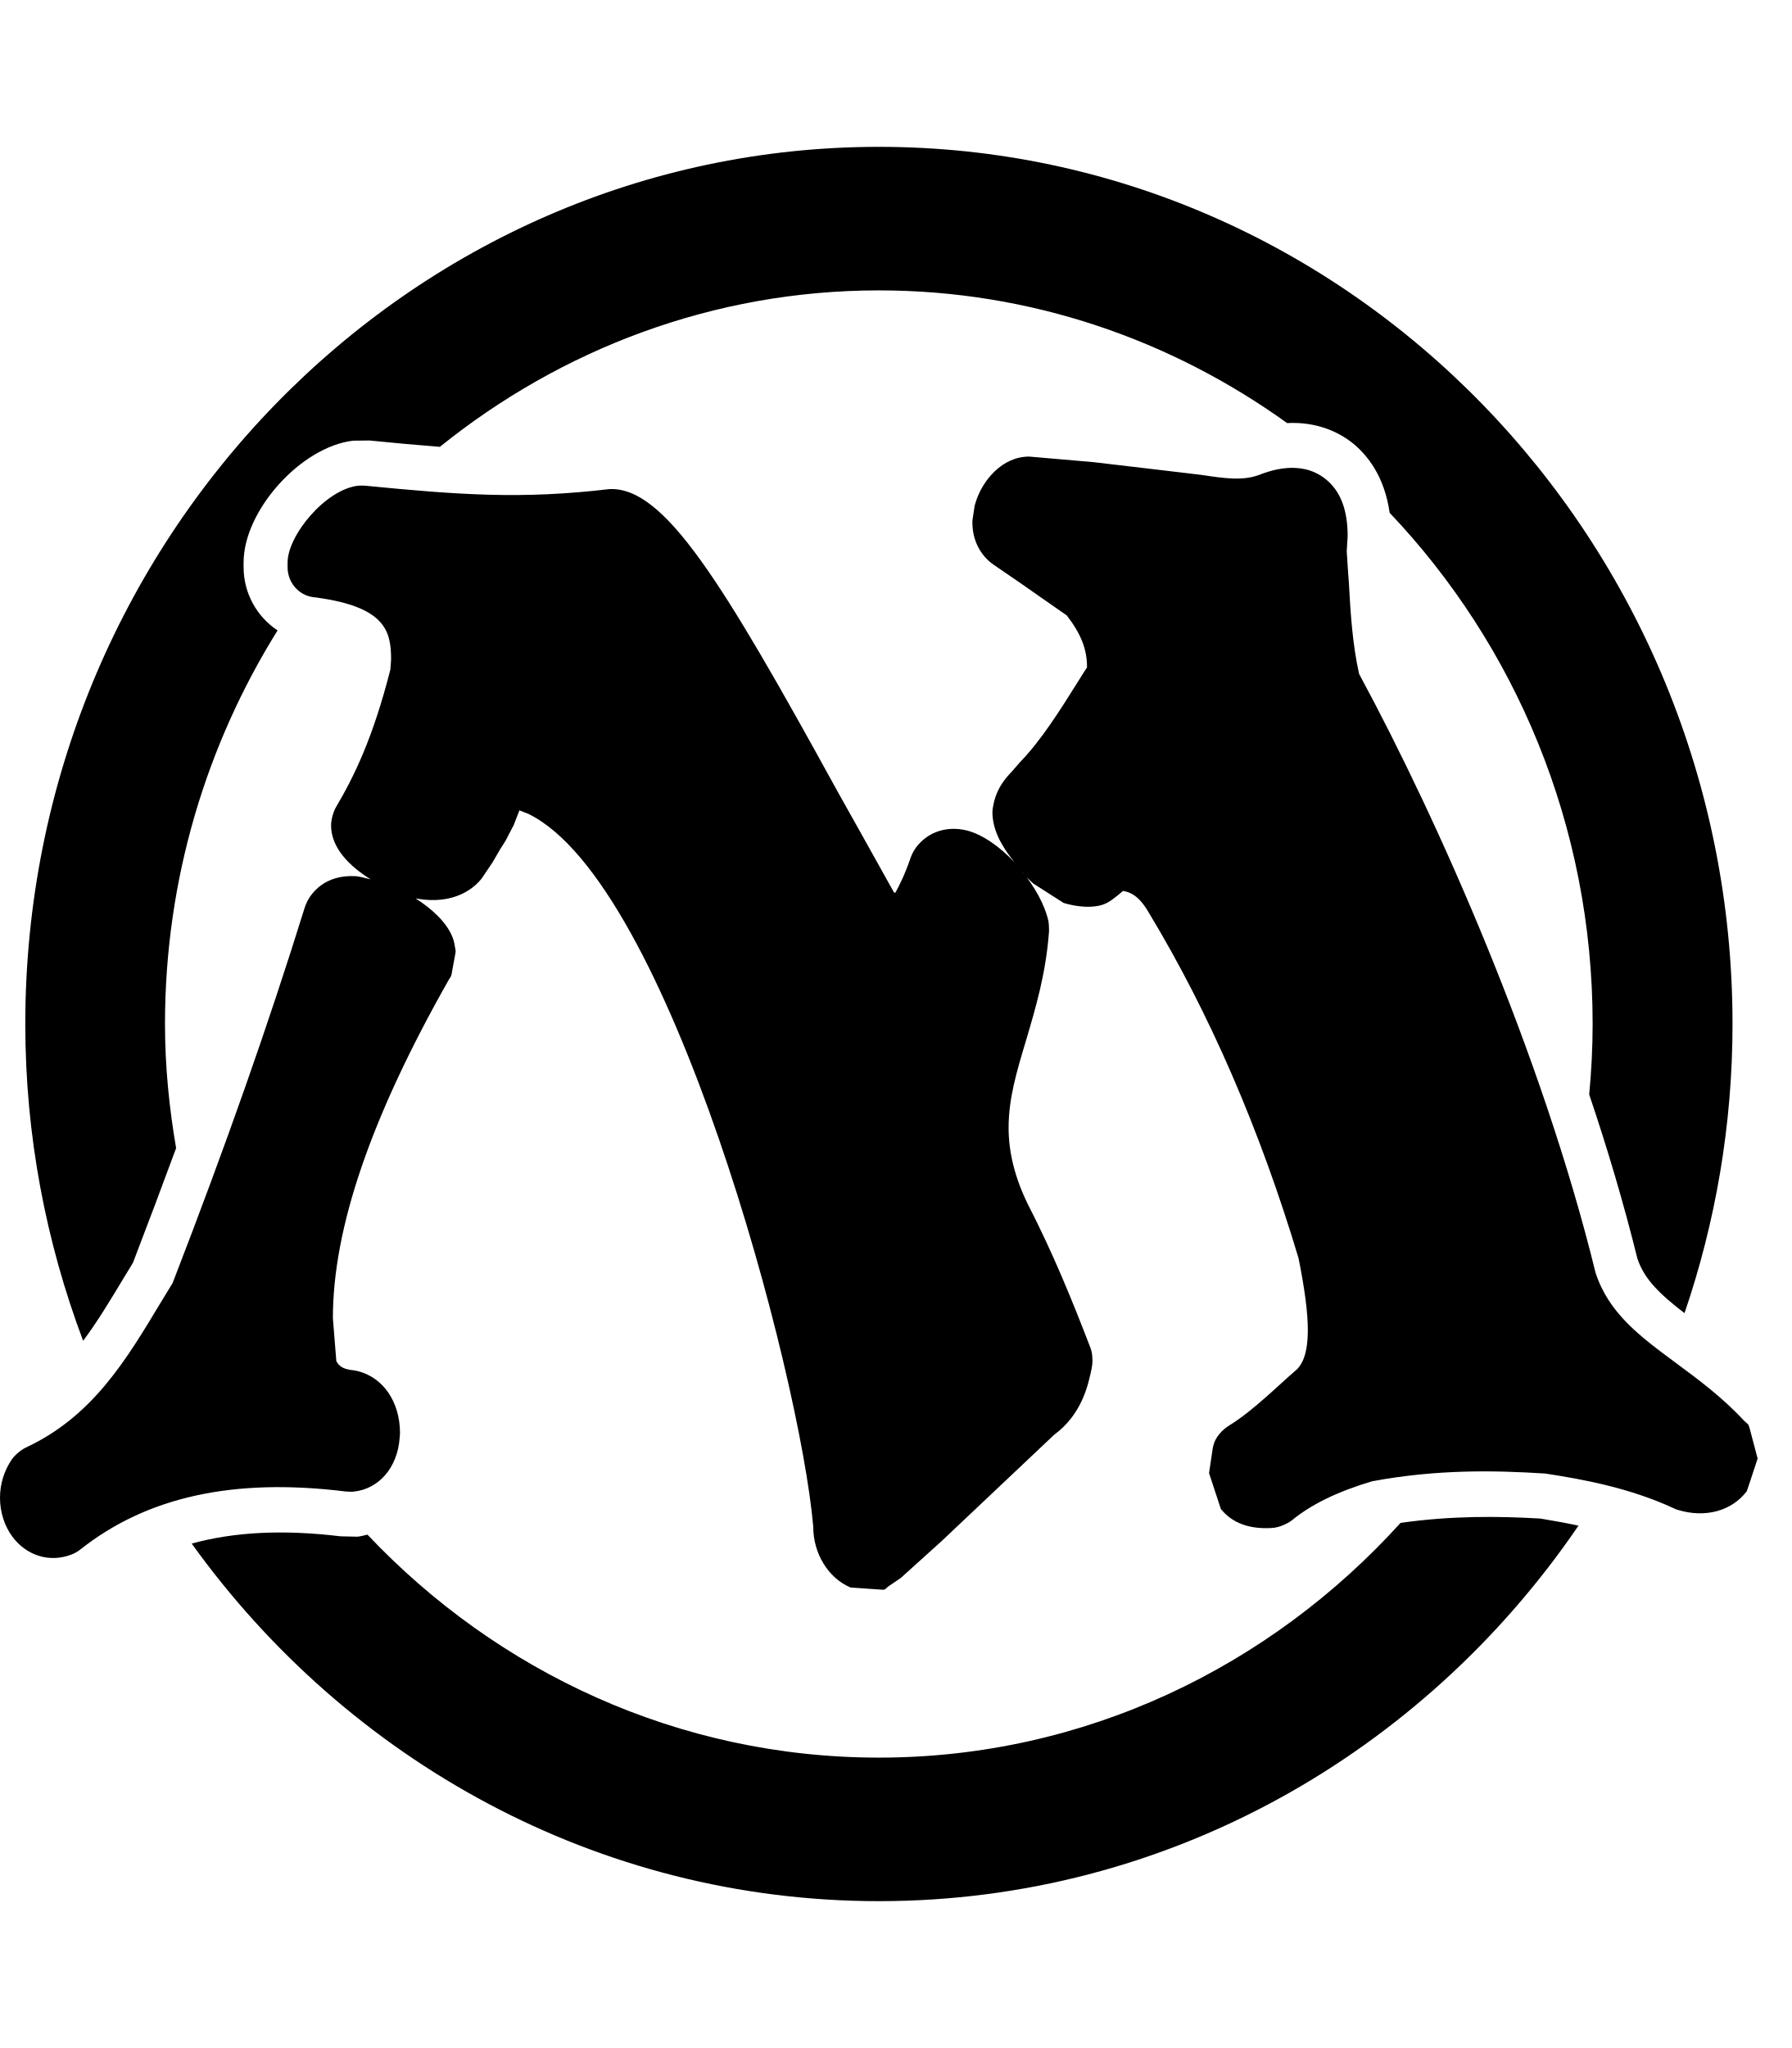
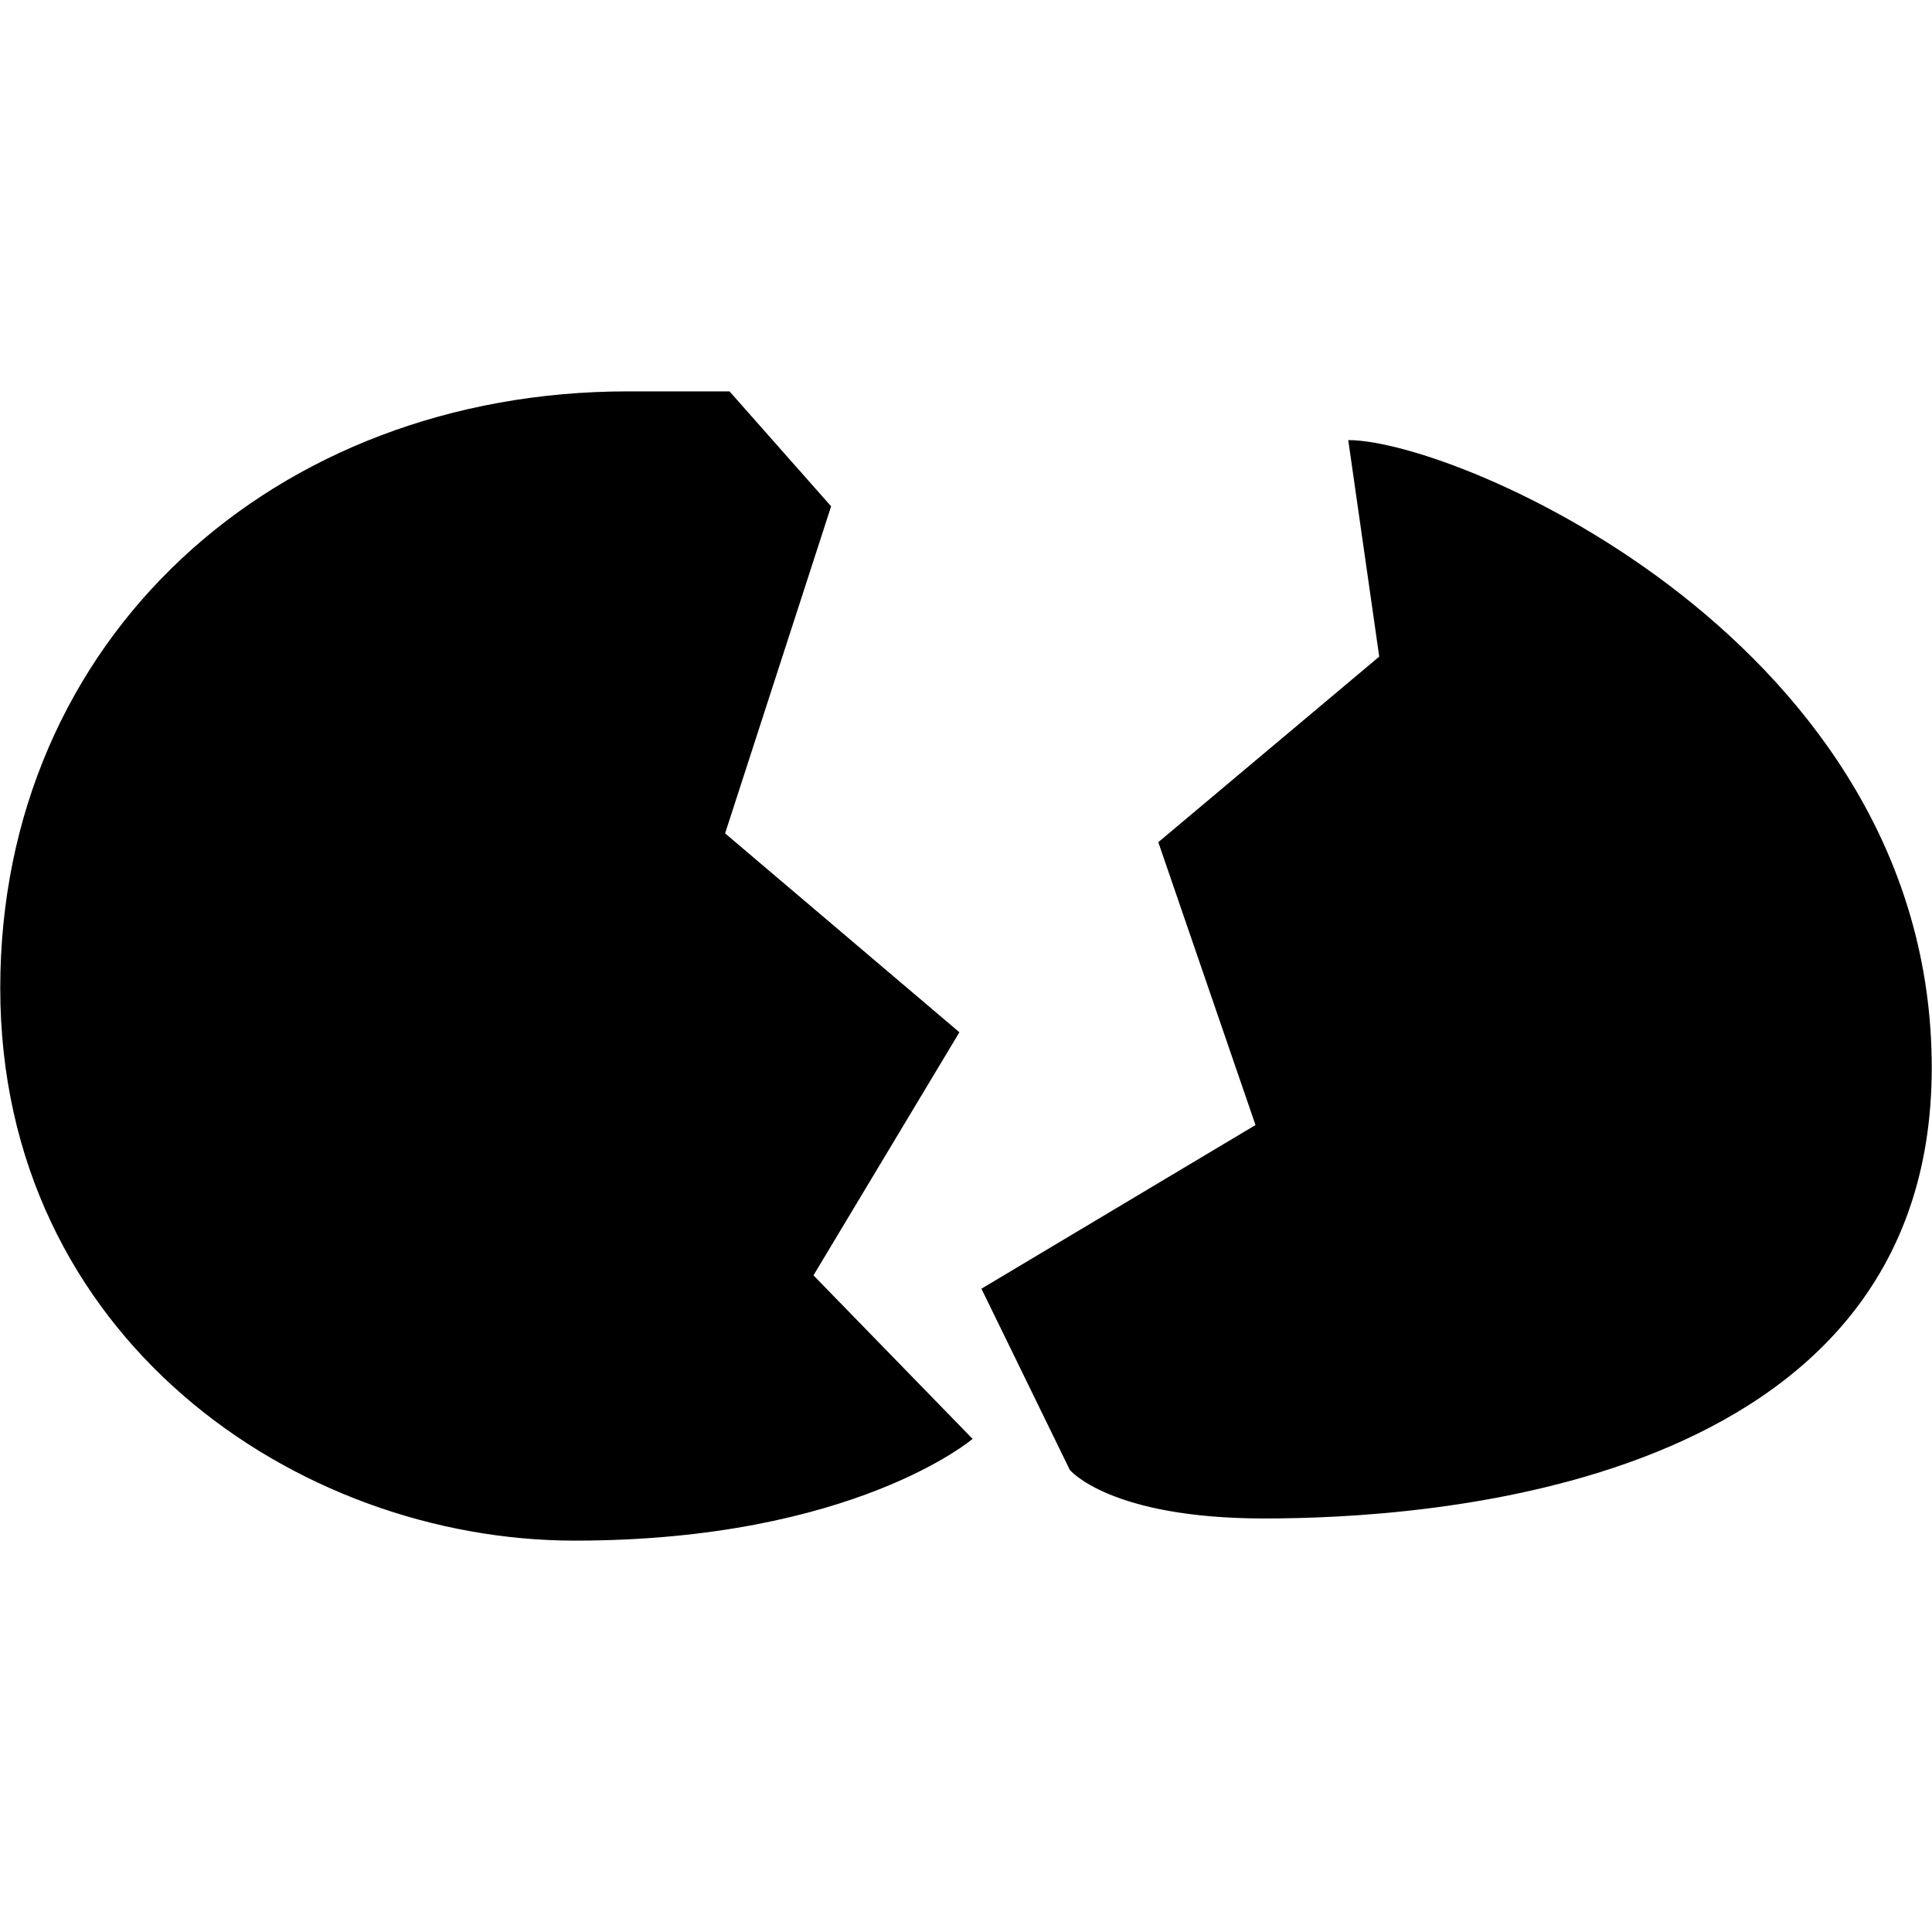
- <svg xmlns="http://www.w3.org/2000/svg" viewBox="0 0 896 1024">
-   <path d="M872.371 710.502c-11.085-11.962-22.915-20.646-34.278-29.068-18.026-13.35-33.488-24.76-40.125-45.049-26.827-109.237-78.594-226.06-118.253-299.411-3.284-14.594-4.284-30.097-5.1-45.145-.092-.382-1.002-14.761-1.096-16.268.094-1.388.466-7.369.466-7.465 0-13.565-3.82-22.895-11.201-28.686-12.459-9.832-28.201-3.852-33.278-1.888-8.103 2.99-17.394 1.603-28.201 0 .442 0-54.306-6.436-54.306-6.436.075 0-32.299-2.799-32.299-2.799-13.554 0-23.473 11.962-26.851 23.158a11.486 11.486 0 0 0-.536 2.249l-.814 5.335c-.186.836-.186 1.674-.186 2.512.092 8.612 3.912 16.172 10.641 20.837l13.367 9.163c-.092-.096 18.026 12.633 23.195 16.174 6.915 8.97 10.107 16.722 10.107 25.598v.382c-1.63 2.441-4.192 6.627-4.192 6.627-9.641 15.336-18.63 29.739-29.459 40.934-.466.575-3.913 4.497-3.913 4.497-3.004 3.183-8.009 8.494-9.477 17.944a10.983 10.983 0 0 0-.258 2.321c0 8.803 4.448 17.01 11.085 25.144-7.451-7.847-16.09-14.02-24.102-15.981-9.827-2.321-19.19.742-25.011 8.325-1 1.314-2.19 3.446-2.724 4.953-3.098 8.972-5.823 14.379-7.825 17.942l-.652-.191c-5.985-10.837-28.365-50.743-28.365-50.743-58.032-105.602-86.419-151.871-113.806-150.938-44.129 5.239-75.59 2.895-122.257-1.674a21.58 21.58 0 0 0-3.541 0c-16.37 1.865-35.302 24.856-35.302 38.422v2.319c0 7.489 5.356 13.925 12.645 14.954l2.282.287c34.022 4.76 36.84 16.819 36.84 30.838 0 0-.186 3.183-.372 5.144-8.825 34.666-18.28 53.639-27.199 68.782-1.374 2.345-2.446 6.34-2.446 9.068 0 11.387 9.361 20.55 19.818 27.01-2.632-.573-5.449-1.505-7.825-1.604-15.276-.741-21.726 8.518-23.823 12.442-.464.836-1.094 2.512-1.374 3.348-18.28 58.783-39.286 118.521-66.043 187.662-1.094 1.865-5.543 9.068-5.543 9.068-17.838 29.713-34.558 57.656-67.859 73.184-2.376 1.126-5.379 3.637-6.917 5.791C2.096 735.263.001 741.89.001 748.9c0 7.107 2.19 14.02 6.195 19.451 7.101 9.521 18.652 13.087 29.387 8.972 1.444-.48 3.354-1.58 4.541-2.536 33.37-26.436 76.78-35.958 132.716-29.044 1.096.096 2.818.172 3.82.096 12.737-1.222 22.1-11.962 23.194-26.747.094-.172.186-2.608.186-2.608 0-15.432-8.359-27.657-20.818-30.839-.746-.191-1.469-.382-2.284-.478-5.728-.551-7.357-2.225-8.733-4.569-.278-3.183-1.722-21.485-1.722-21.485 0-45.049 19.002-100.577 58.126-169.527.906-1.411.906-1.029 1.256-2.632l1.934-10.551c.075-.573.075-.838.075-1.029 0-.287-.075-.287-.258-1.413l-.37-2.152c-.188-1.101-.538-2.321-1.004-3.35-2.91-7.296-10.083-13.923-18.372-19.258 13.645 2.608 25.661-.935 32.927-9.81l5.543-8.23 3.912-6.723 2.562-4.019 3.54-6.818c.374-.48.722-1.413.908-1.963 0 0 2.376-6.171 2.538-6.46 2.282.935 4.471 1.772 4.471 1.772C334.855 441.449 399.99 686.289 406.72 763.3v.191c0 13.087 7.383 25.503 18.654 30.264l14.904 1.029c3.096.287 1.932-.172 4.564-1.961l5.635-3.828 20.284-18.302 56.402-53.279c13.926-10.192 17.092-25.049 18.746-32.992.258-1.126.444-2.799.444-4.306 0-1.483-.186-2.992-.348-4.019l-.186-.551c-.094-.741-.374-1.222-.56-1.867-8.639-22.441-18.374-46.628-31.275-71.677-6.381-13.087-9.571-25.694-9.571-38.135 0-14.57 4.006-27.943 8.663-43.447 4.89-16.555 9.989-33.565 11.551-54.666v-1.125c0-1.318-.094-2.895-.28-4.019-1.91-8.518-7.009-17.393-13.46-25.24 1.352 1.41 1.91 2.895 3.54 4.21.186.191 2.282 2.152 2.282 2.152.186.097 15.184 9.714 15.184 9.714 2.282.742 11.457 3.277 19.188 1.029l.094-.096s0 .096-.094.096c1.91-.573 3.564-1.509 5.193-2.703 1.816-1.316 3.633-2.823 5.356-4.306 3.471.551 7.919 2.249 12.832 10.742 30.483 50.456 55.68 108.592 74.962 172.901 3.098 15.502 4.634 27.01 4.634 35.886 0 12.225-2.91 16.913-5.169 19.425l-5.1 4.499c-10.107 9.235-20.47 18.685-29.203 23.924-3.376 2.057-6.823 5.885-7.731 9.808l-.28 1.125c0-.193-1.91 12.798-1.91 12.798l5.915 17.944c5.729 7.105 14.554 10.286 26.105 9.426 2.912-.263 7.103-1.963 9.455-3.828 9.827-8.038 22.938-14.379 40.218-19.523 32.555-5.98 60.849-5.431 86.419-3.828 18.816 2.895 42.103 7.083 64.483 17.466.56.287 1.188.573 1.91.739 13.647 4.116 26.851.575 34.396-9.33.092 0 5.448-16.364 5.448-16.364l-4.074-15.408c-.746-2.439-.84-1.603-2.562-3.372zM62.136 638.536s3.004-4.857 4.378-7.202a4705.767 4705.767 0 0 0 21.564-57.274c-3.47-20.192-5.565-40.839-5.565-62.06 0-72.419 20.844-139.909 56.31-196.801-10.271-6.746-17-18.517-17-31.602v-2.321c0-25.982 28.643-57.849 54.748-60.935 0 0 8.105-.096 8.197-.096a1622.75 1622.75 0 0 0 35.21 3.181c60.571-48.782 136.721-78.232 219.578-78.232 75.87 0 146.198 24.666 204.136 66.342 14.834-.742 25.569 4.401 32.556 9.834 7.475 5.98 16.114 16.626 18.746 35.048C757.753 322.473 796.503 412.571 796.503 512c0 11.866-.626 23.637-1.722 35.241 9.197 27.177 17.372 54.857 24.102 82.036 3.47 10.382 11.201 17.775 23.567 27.296 15.462-45.312 24.009-93.926 24.009-144.573 0-241.85-191.563-438.577-426.904-438.577C204.235 73.423 12.649 270.15 12.649 512c0 55.887 10.387 109.165 28.925 158.403 7.195-9.619 13.645-20.361 20.562-31.867zm708.262 120.745c6.101 1.029 12.553 2.152 19.026 3.54-77.244 113.377-205.232 187.757-349.868 187.757-140.819 0-265.895-70.456-343.675-178.785 21.308-5.885 45.851-7.081 74.426-3.637-.186 0 8.453.193 8.453.193 1.724-.193 3.376-.645 5.007-1.029 64.947 68.687 155.559 111.488 255.788 111.488 102.977 0 195.683-45.409 260.888-117.373 25.755-3.637 48.857-3.374 69.955-2.154z" />
+ <svg xmlns="http://www.w3.org/2000/svg" viewBox="0 0 1024 1024">
+   <path d="M731.02 348.022l-117.098 98.353 51.516 149.922-145.263 86.75 46.839 96.015s21.081 25.757 103.083 25.757c82.004 0 353.768-14.013 353.768-238.94 0-224.855-250.684-332.616-309.267-332.616l16.422 114.758zm-290.509-79.664l-56.192 173.341L508.501 547.12l-77.343 128.841 84.34 86.68s-63.242 53.924-210.843 53.924C157.071 816.565.134 708.804.134 523.701c0-185.086 145.244-316.266 332.687-316.266h53.835l53.854 60.923z" />
</svg>
